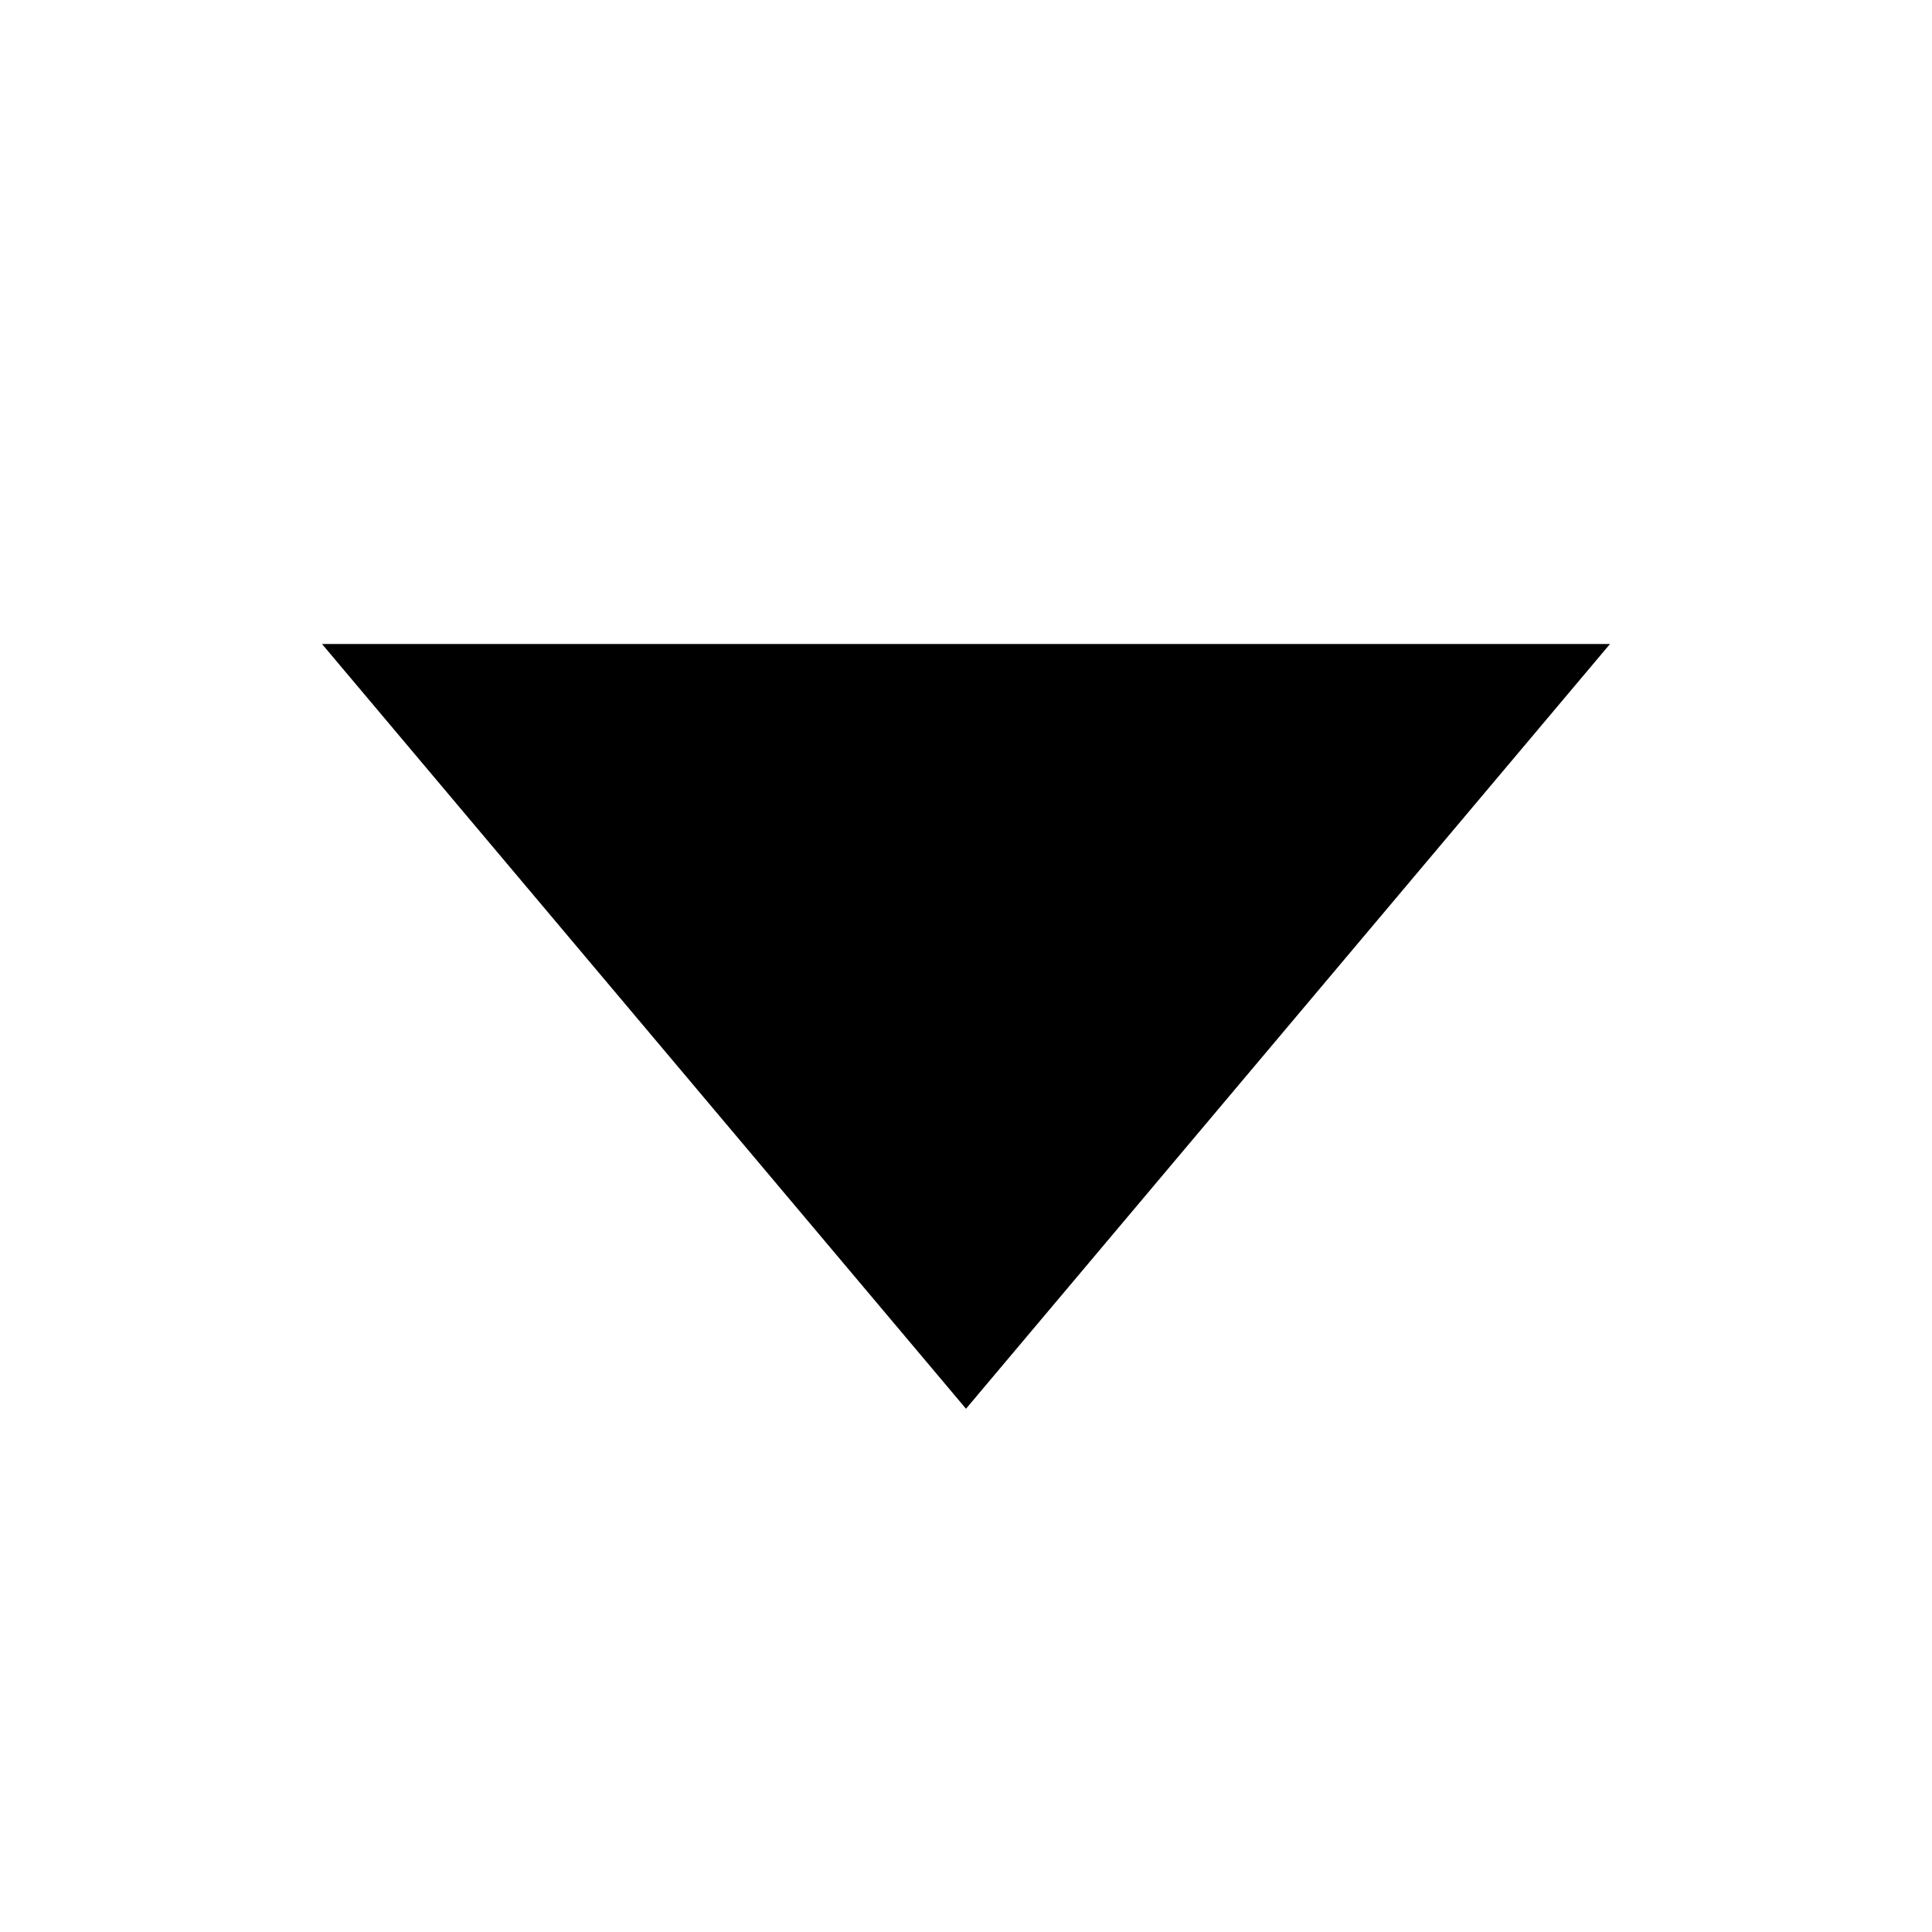
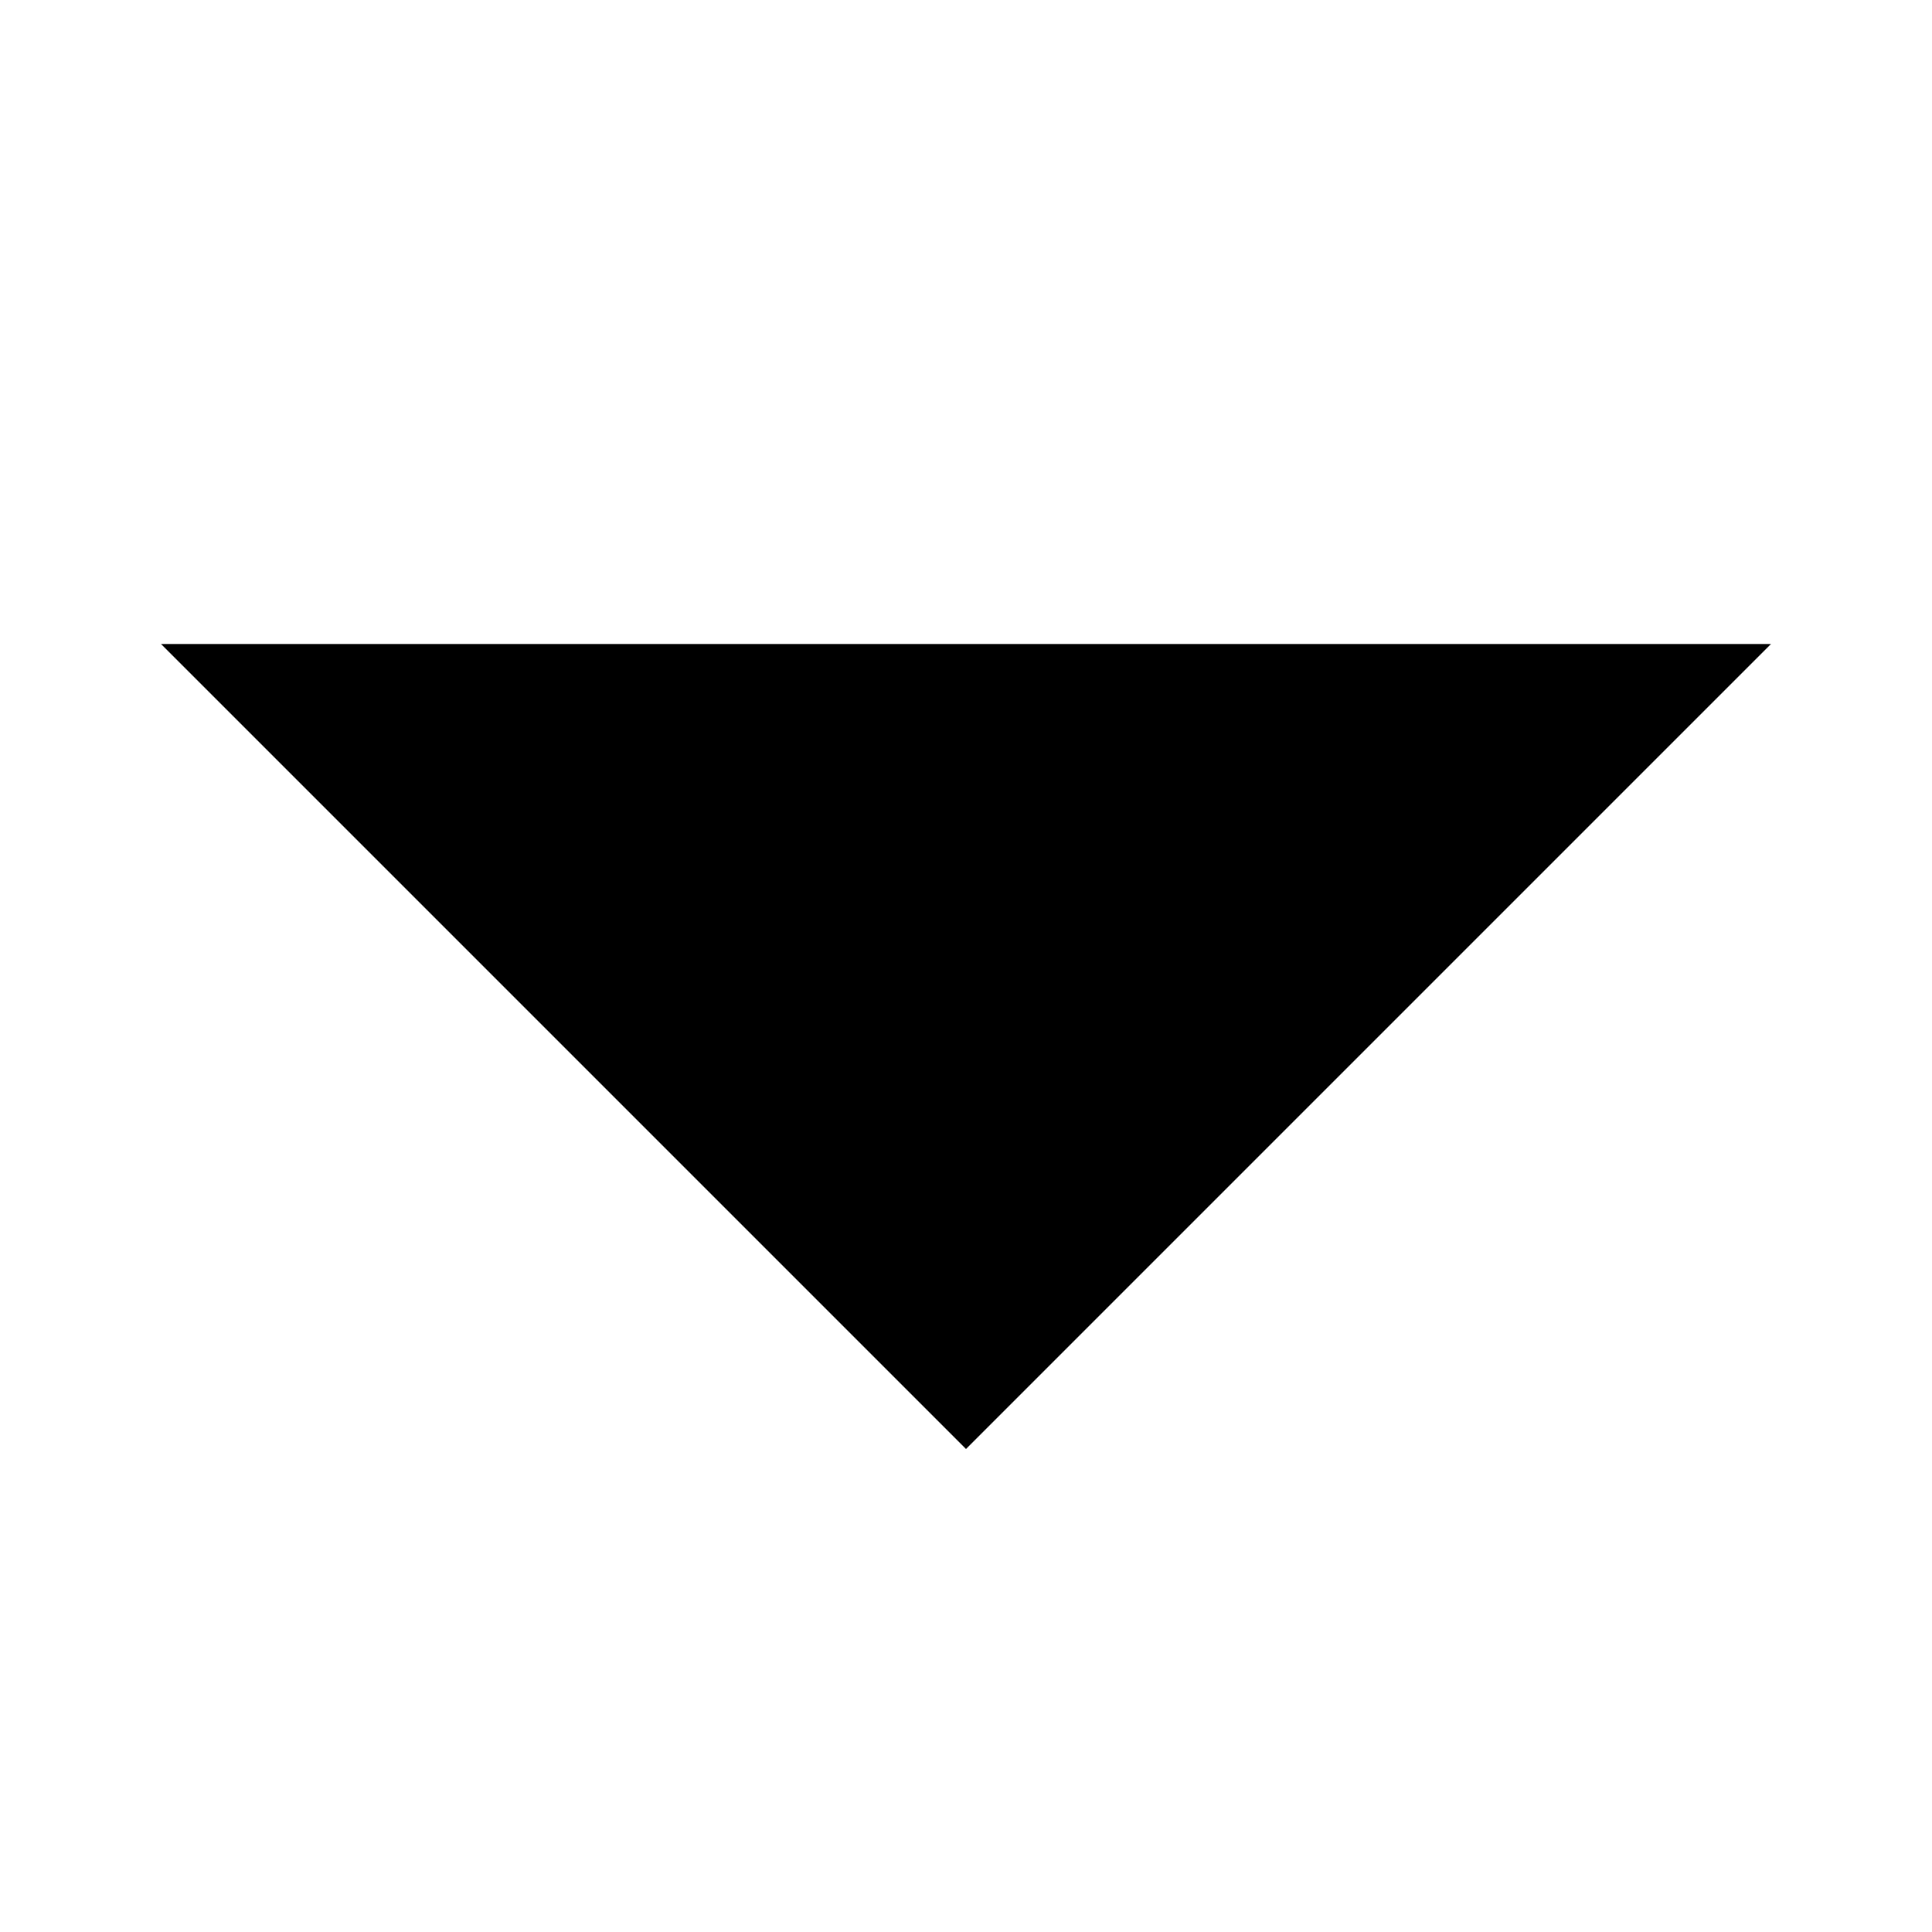
<svg xmlns="http://www.w3.org/2000/svg" viewBox="0 0 24 24" fill="none" focusable="false" aria-hidden="true" data-icon="triangle-arrow-down">
-   <path d="M4 8H20L12 17.5L4 8Z" fill="currentColor" />
+   <path d="M2 8H22L12 18L2 8Z" fill="currentColor" />
</svg>
